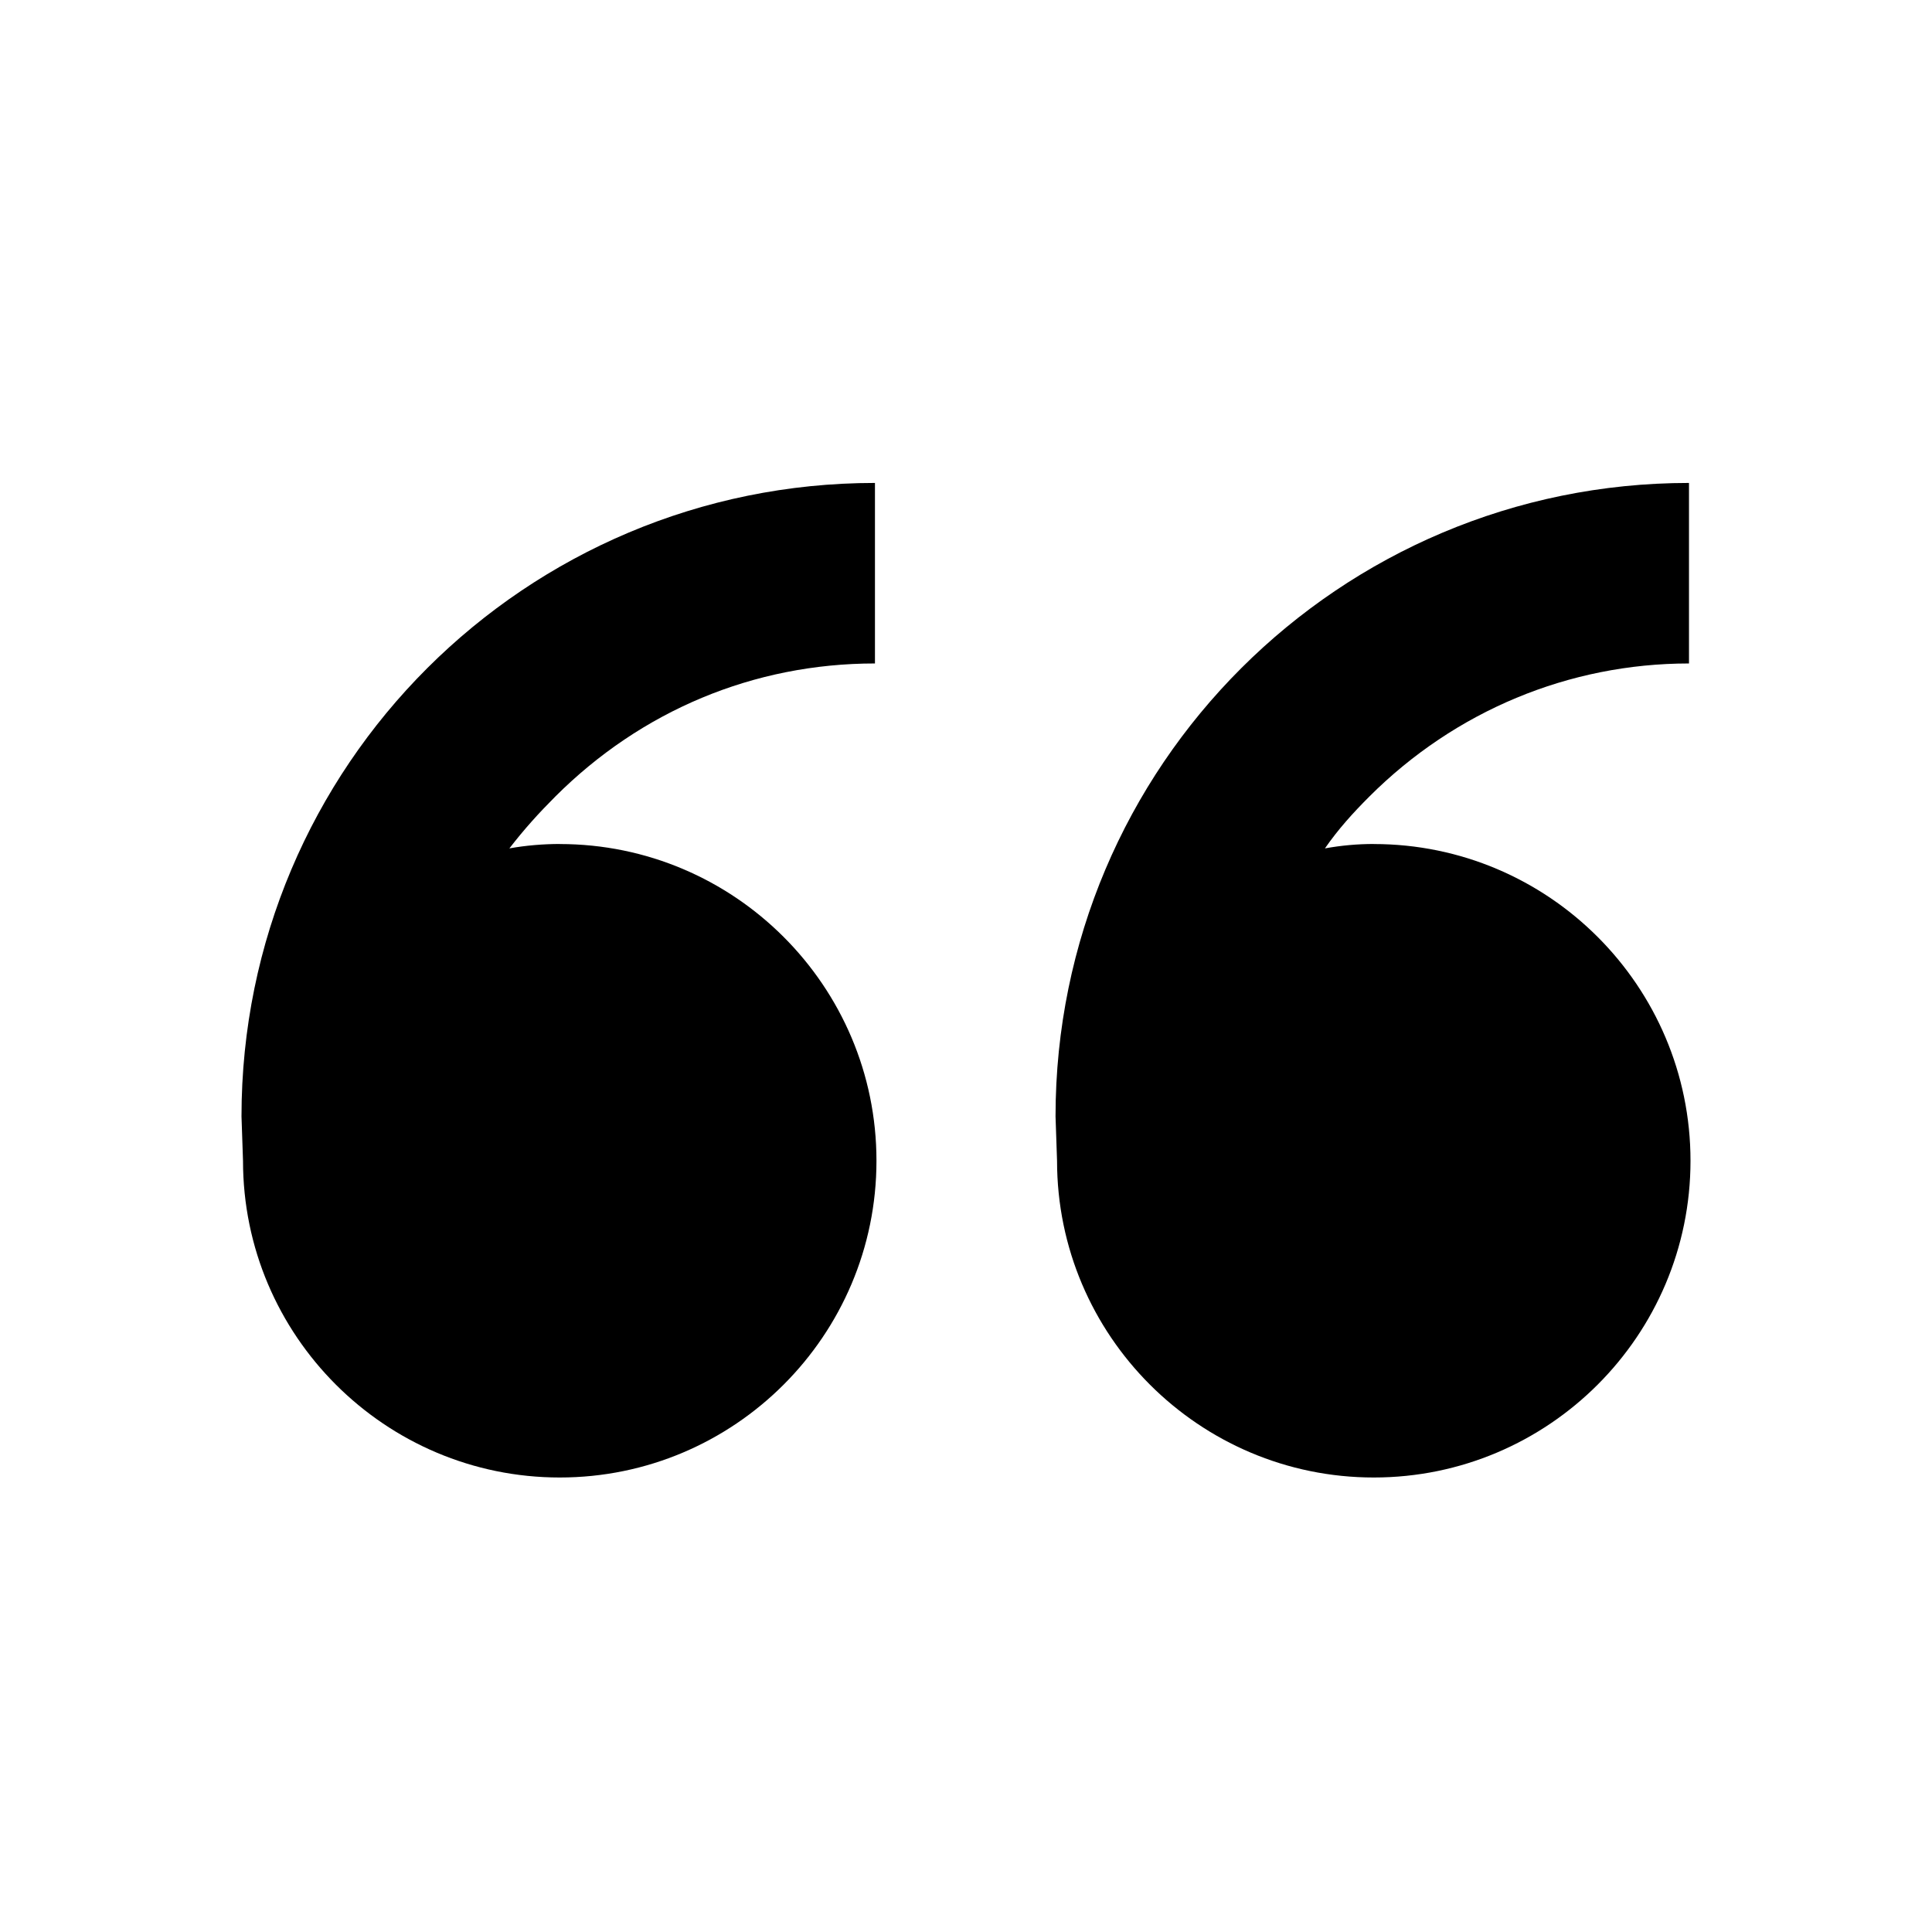
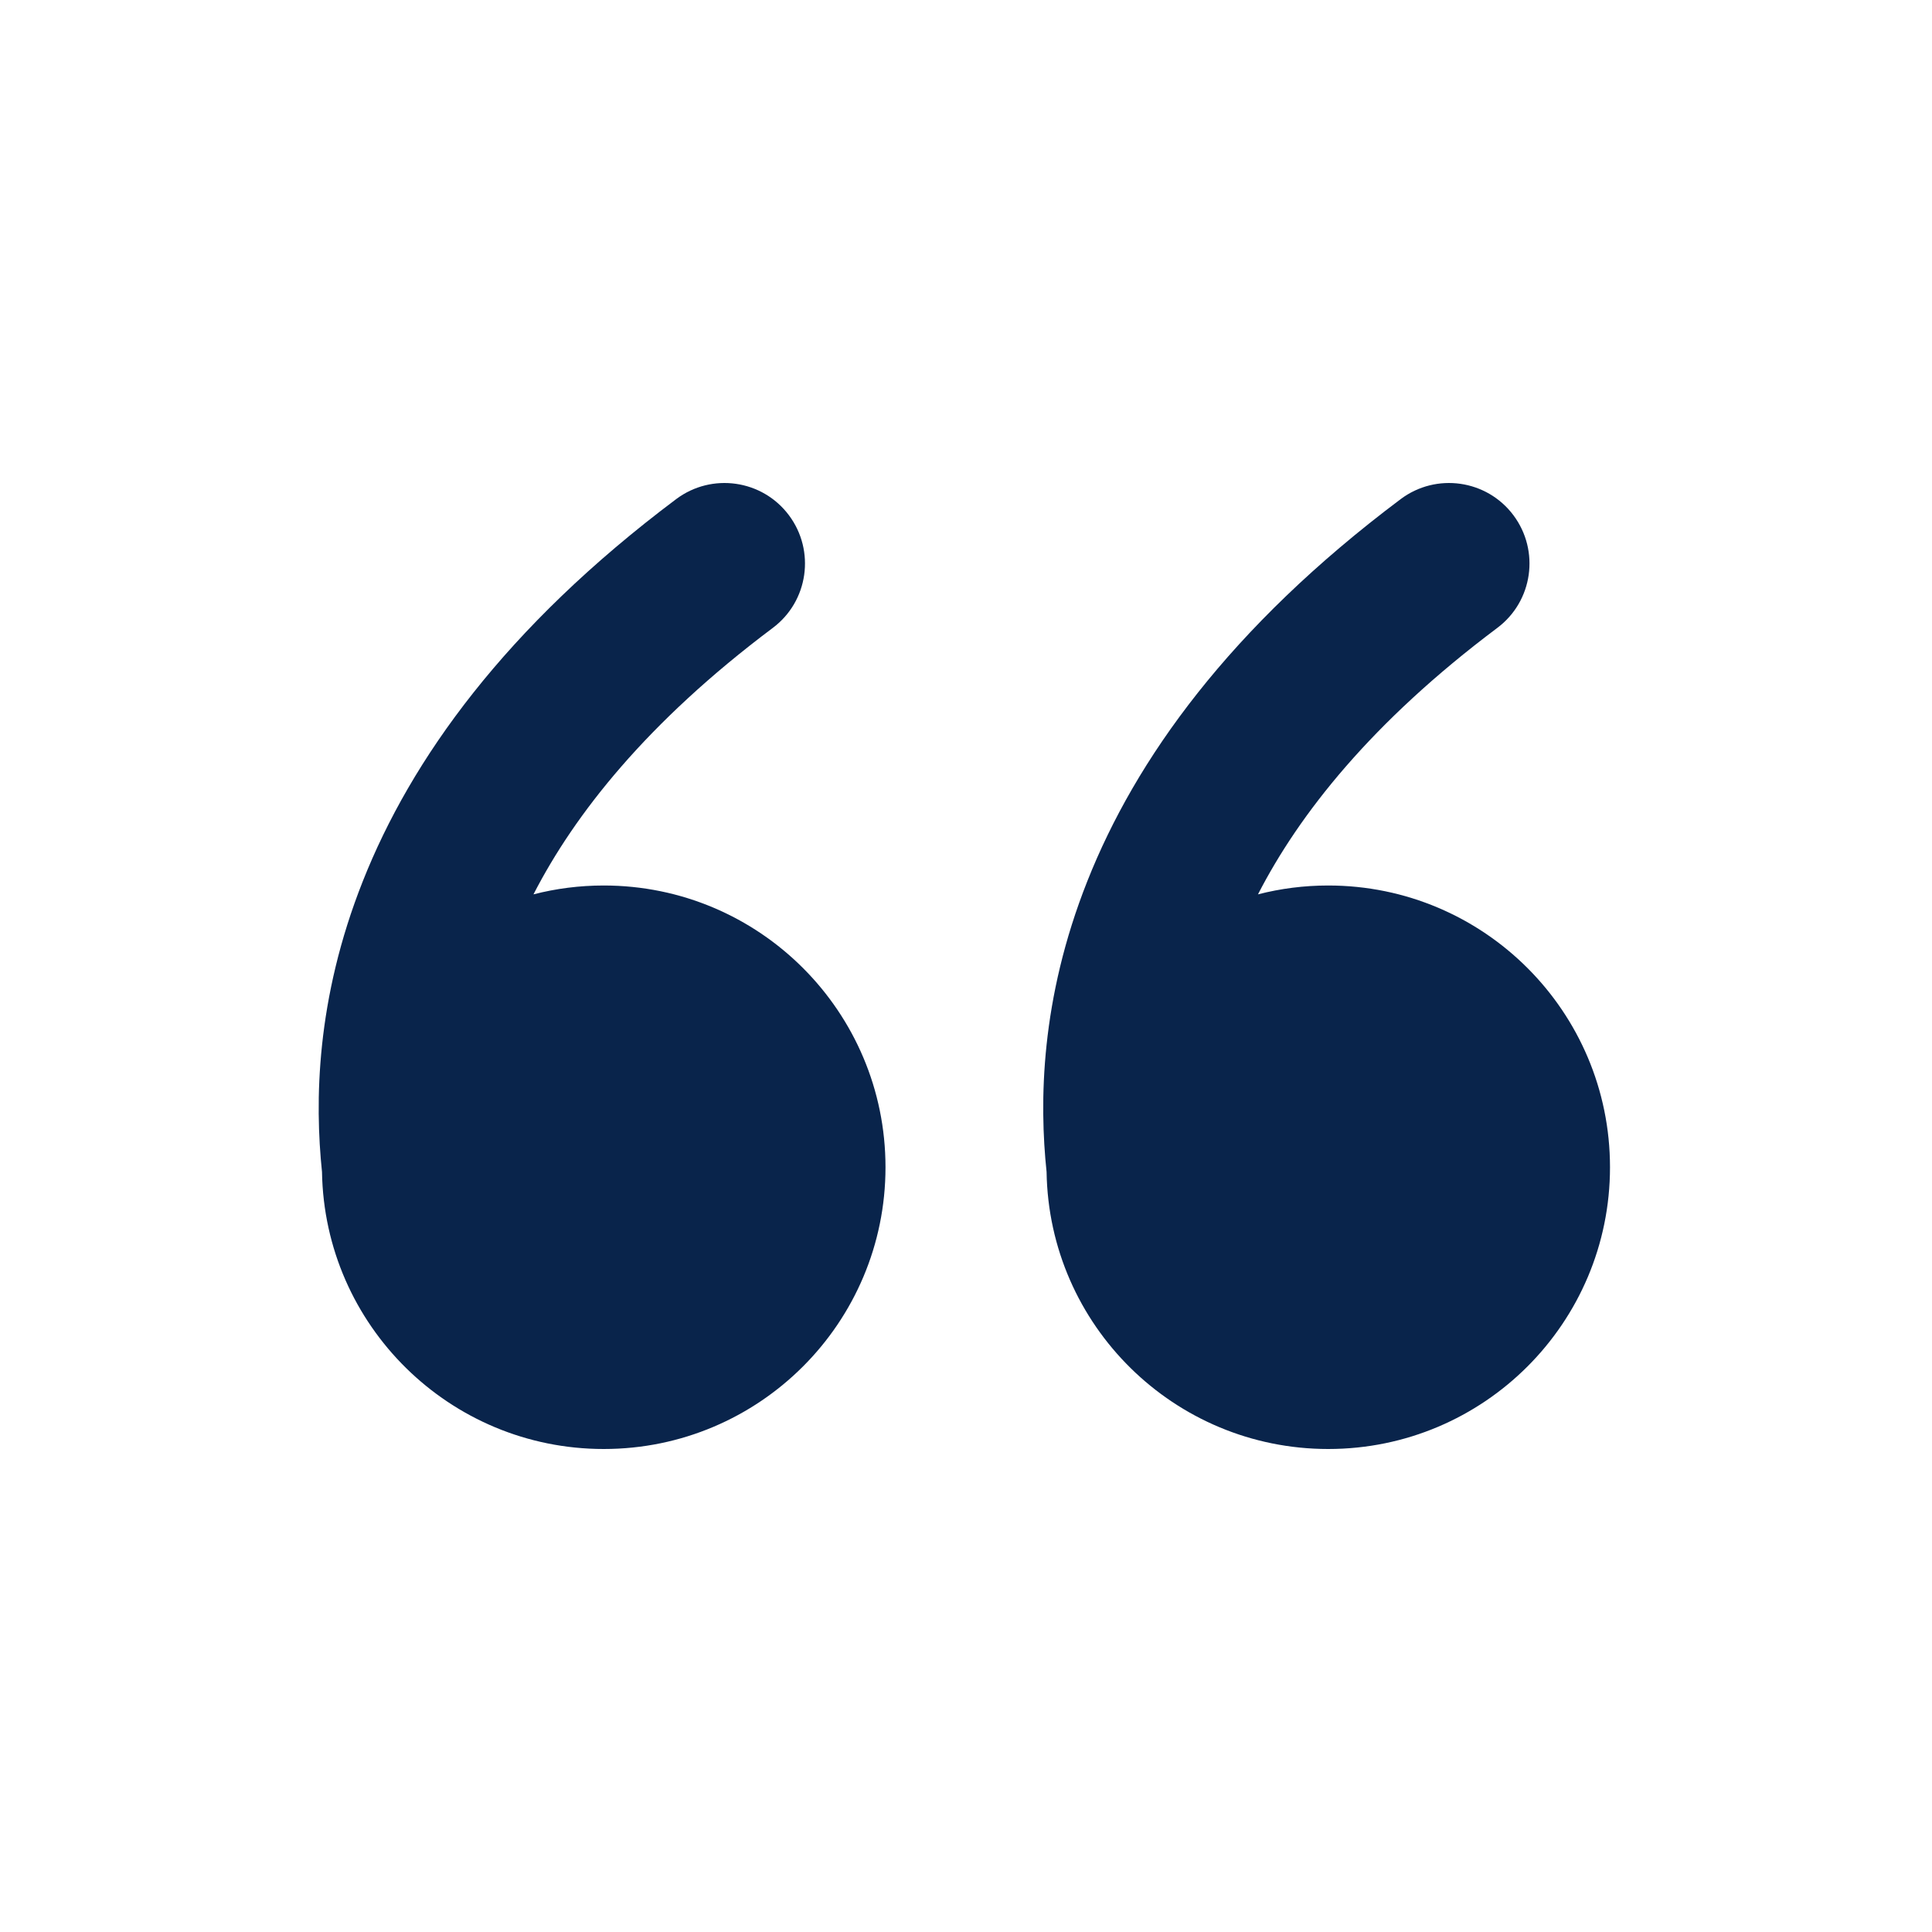
- <svg xmlns="http://www.w3.org/2000/svg" version="1.1" width="32" height="32" viewBox="0 0 32 32">
-   <path d="M9.271 13.98c2.892 0 5.246 2.352 5.246 5.246s-2.352 5.246-5.246 5.246c-2.892 0-5.246-2.352-5.246-5.246l-0.025-0.735c0-5.809 4.707-10.492 10.492-10.492v2.99c-2.010 0-3.873 0.784-5.295 2.205-0.271 0.271-0.514 0.539-0.76 0.858 0.271-0.049 0.564-0.073 0.834-0.073v0l0.001-0.001zM22.754 13.98c2.892 0 5.246 2.352 5.246 5.246s-2.352 5.246-5.246 5.246c-2.892 0-5.246-2.352-5.246-5.246l-0.025-0.735c0-5.809 4.707-10.492 10.492-10.492v2.99c-1.985 0-3.873 0.784-5.295 2.205-0.271 0.271-0.514 0.539-0.735 0.858 0.271-0.049 0.539-0.073 0.81-0.073v0l-0.001-0.001z" />
+ <svg xmlns="http://www.w3.org/2000/svg" width="800px" height="800px" viewBox="0 0 24 24" version="1.1">
+   <g id="页面-1" stroke="none" stroke-width="1" fill="none" fill-rule="evenodd">
+     <g id="Editor" transform="translate(-624, -144)" fill-rule="nonzero">
+       <g id="quote_left_fill" transform="translate(624, 144)">
+         <path d="M24,0 L24,24 L0,24 L0,0 L24,0 Z M12.593,23.258 L12.582,23.26 L12.511,23.295 L12.492,23.299 L12.492,23.299 L12.477,23.295 L12.406,23.26 C12.396,23.256 12.387,23.259 12.382,23.265 L12.378,23.276 L12.361,23.703 L12.366,23.723 L12.377,23.736 L12.48,23.81 L12.495,23.814 L12.495,23.814 L12.507,23.81 L12.611,23.736 L12.623,23.72 L12.623,23.72 L12.627,23.703 L12.61,23.276 C12.608,23.266 12.601,23.259 12.593,23.258 L12.593,23.258 Z M12.858,23.145 L12.845,23.147 L12.66,23.24 L12.65,23.25 L12.65,23.25 L12.647,23.261 L12.665,23.691 L12.67,23.703 L12.67,23.703 L12.678,23.71 L12.879,23.803 C12.891,23.807 12.902,23.803 12.908,23.795 L12.912,23.781 L12.878,23.167 C12.875,23.155 12.867,23.147 12.858,23.145 L12.858,23.145 Z M12.143,23.147 C12.133,23.142 12.122,23.145 12.116,23.153 L12.11,23.167 L12.076,23.781 C12.075,23.793 12.083,23.802 12.093,23.805 L12.108,23.803 L12.309,23.71 L12.319,23.702 L12.319,23.702 L12.323,23.691 L12.34,23.261 L12.337,23.249 L12.337,23.249 L12.328,23.24 L12.143,23.147 Z" id="MingCute" fill-rule="nonzero">
+ 
+ </path>
+         <path d="M8.4,6.2 C8.842,5.869 9.469,5.958 9.8,6.4 C10.131,6.842 10.042,7.469 9.6,7.8 C8.036,8.973 7.139,10.114 6.627,11.11 C6.906,11.038 7.199,11 7.5,11 C9.433,11 11,12.567 11,14.5 C11,16.433 9.433,18 7.5,18 C5.586,18 4.031,16.464 4,14.558 C3.91,13.693 3.923,12.417 4.508,10.944 C5.105,9.438 6.272,7.796 8.4,6.2 Z M17.4,6.2 C17.842,5.869 18.469,5.958 18.8,6.4 C19.131,6.842 19.042,7.469 18.6,7.8 C17.036,8.973 16.139,10.114 15.627,11.11 C15.906,11.038 16.199,11 16.5,11 C18.433,11 20,12.567 20,14.5 C20,16.433 18.433,18 16.5,18 C14.586,18 13.031,16.464 13.001,14.558 C12.91,13.693 12.923,12.417 13.508,10.944 C14.105,9.438 15.272,7.796 17.4,6.2 Z" id="形状结合" fill="#09244B">
+ 
+ </path>
+       </g>
+     </g>
+   </g>
</svg>
